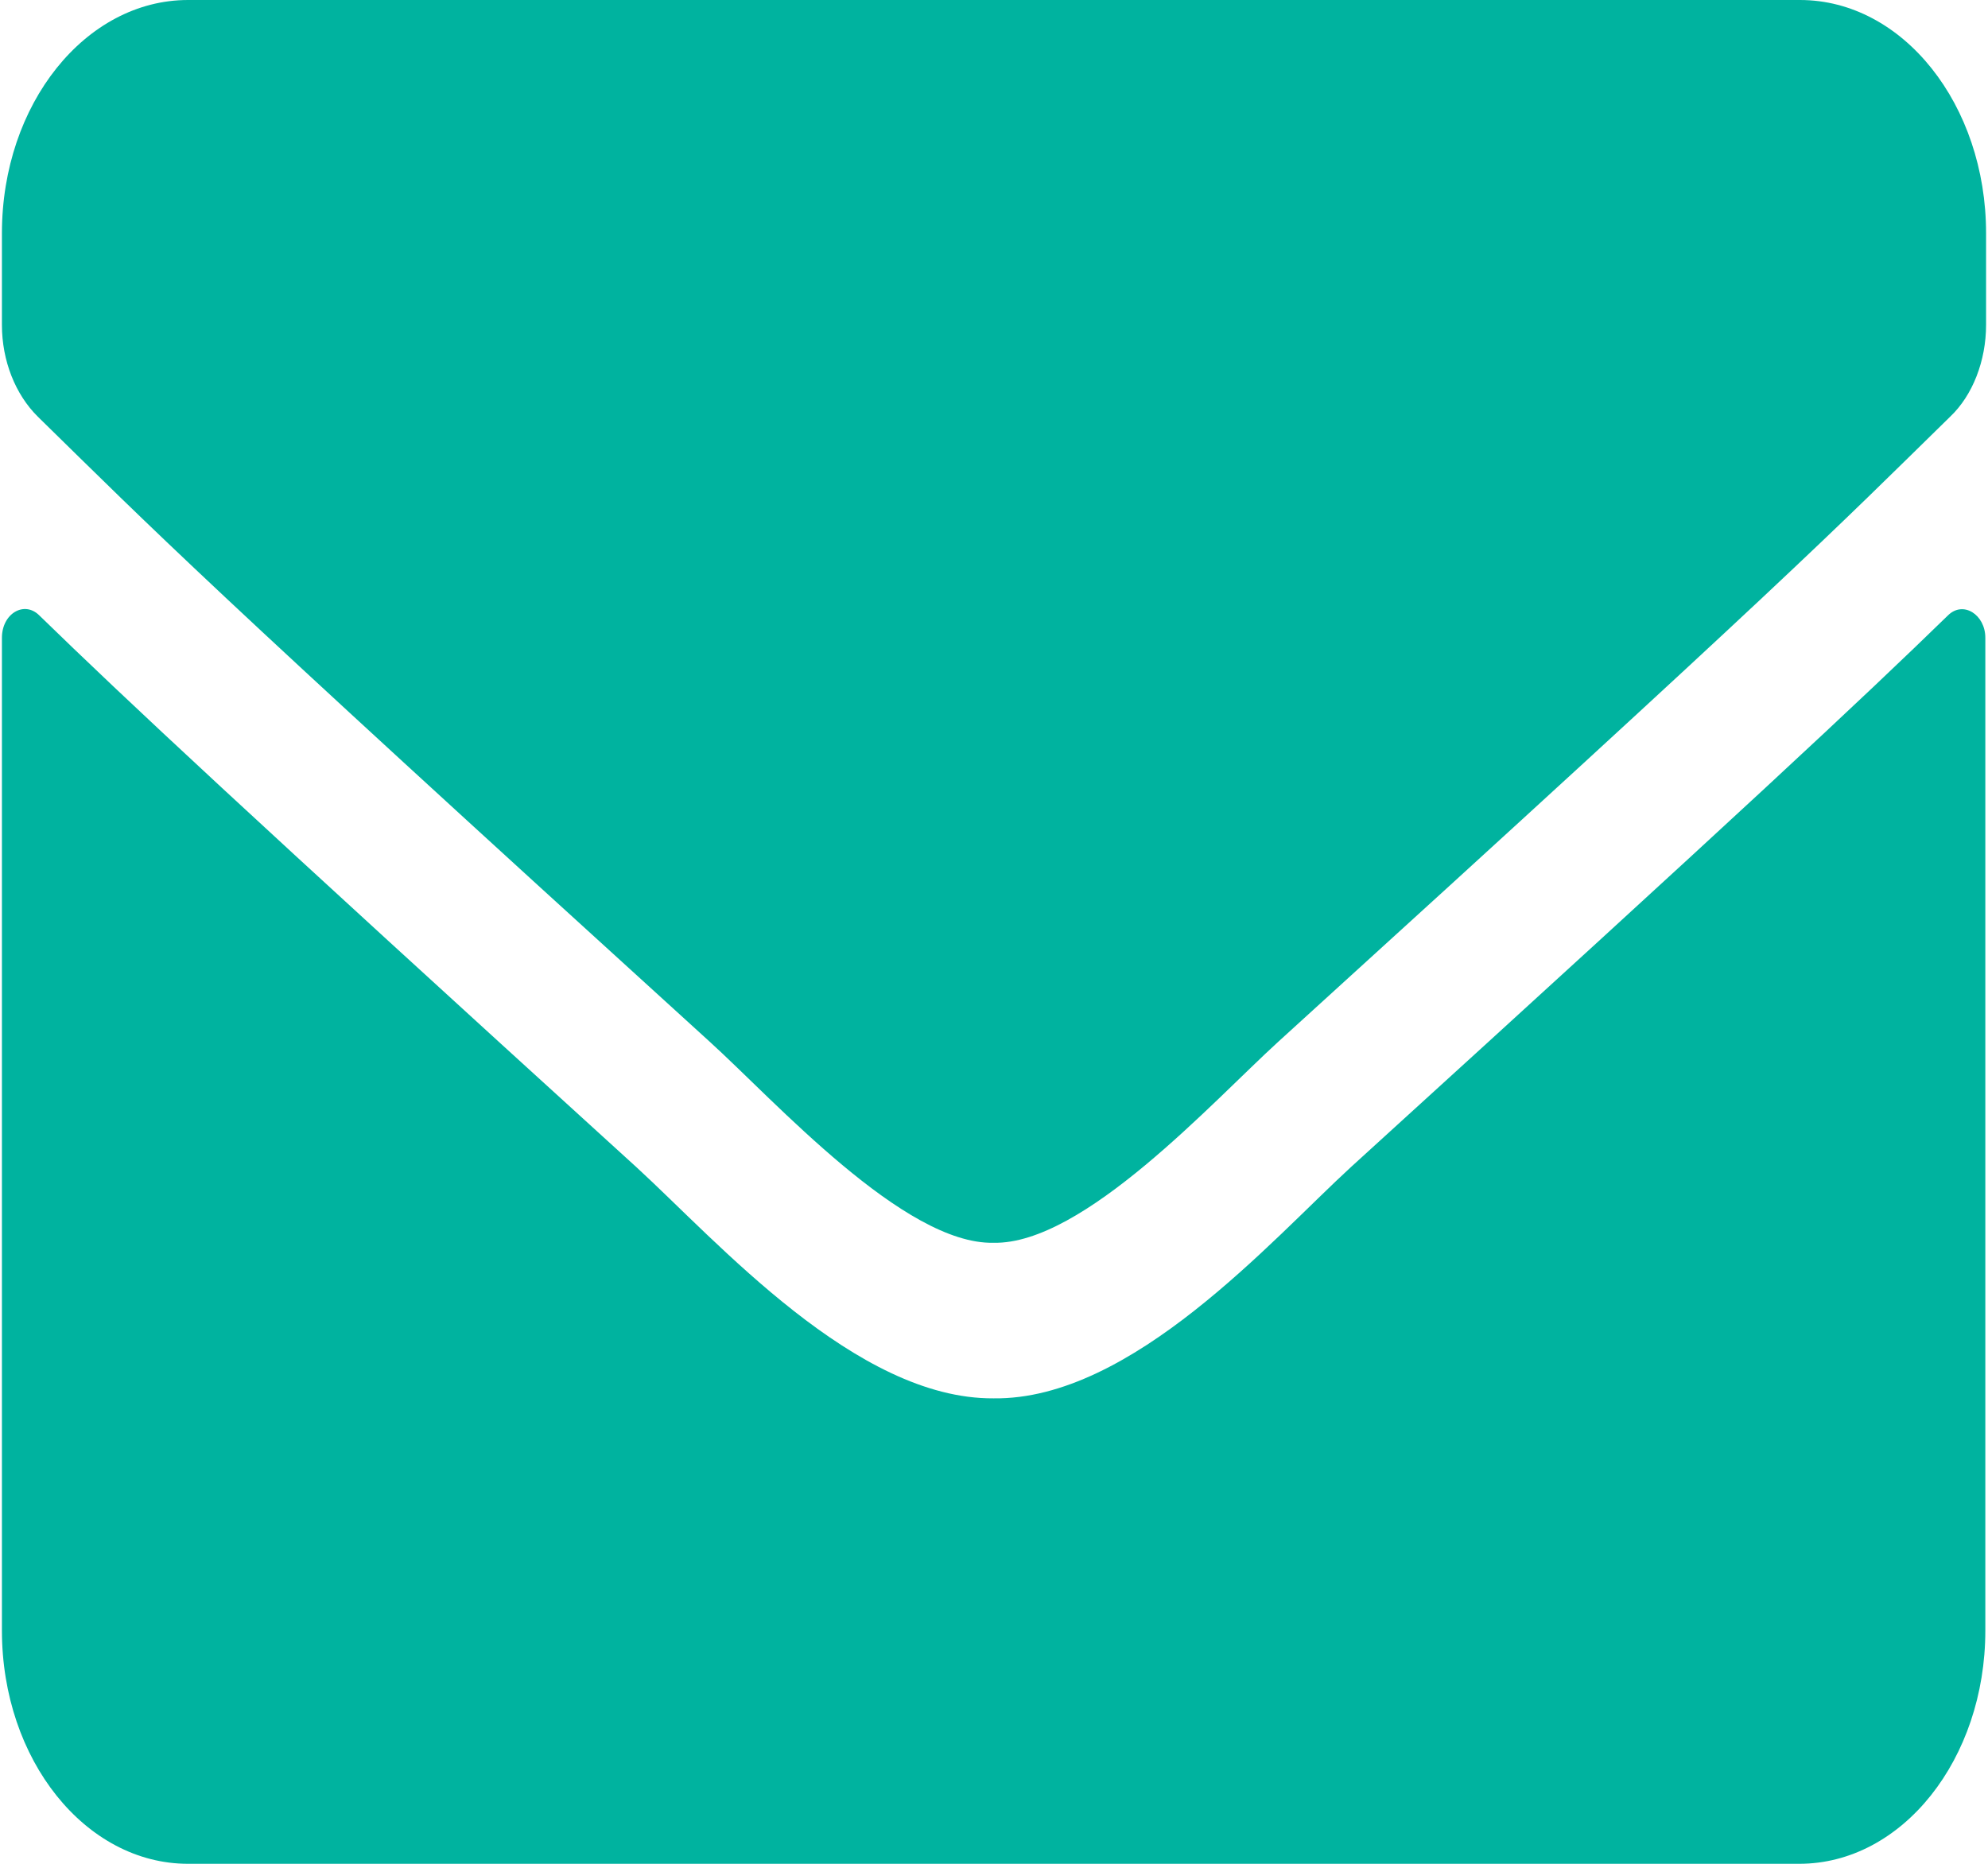
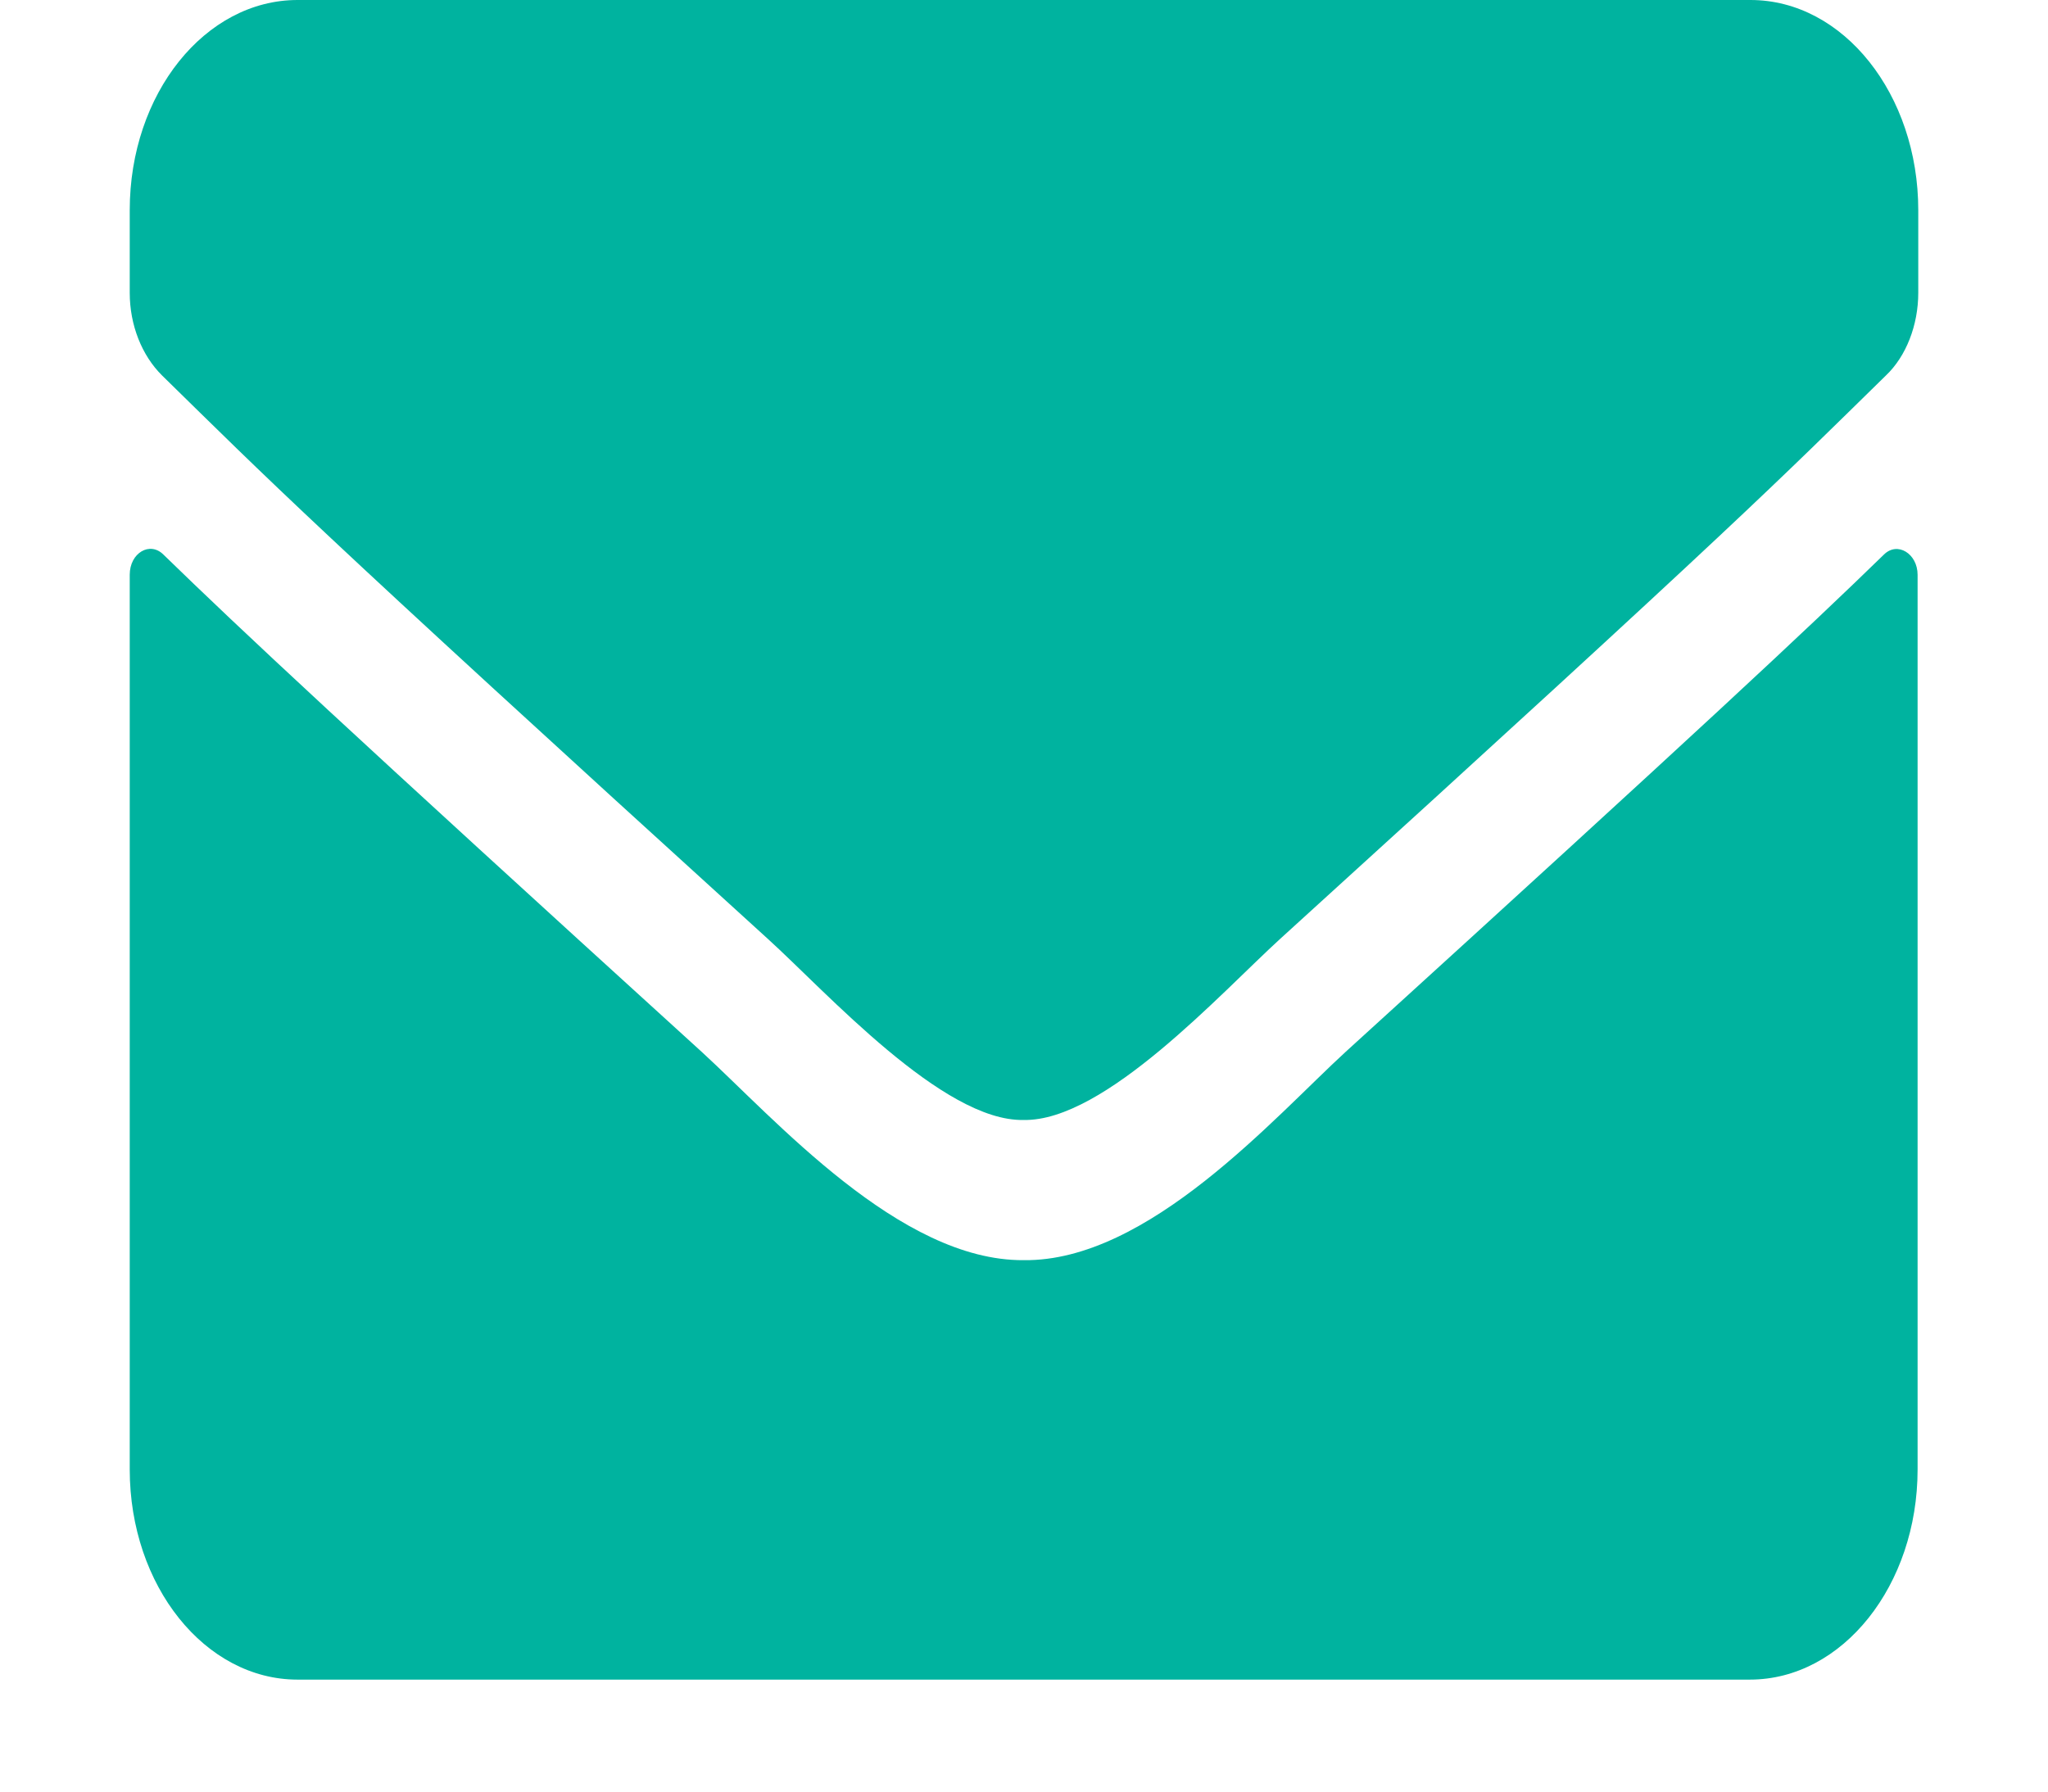
- <svg xmlns="http://www.w3.org/2000/svg" width="32pt" height="30pt" viewBox="0 0 32 30" version="1.1">
-   <g id="surface1">
-     <path style=" stroke:none;fill-rule:nonzero;fill:rgb(0%,70.196%,62.353%);fill-opacity:1;" d="M 31.355 9.906 C 31.598 9.664 31.957 9.891 31.957 10.266 L 31.957 26.246 C 31.957 28.312 30.621 30 28.961 30 L 3.027 30 C 1.379 30 0.031 28.328 0.031 26.246 L 0.031 10.266 C 0.031 9.875 0.391 9.664 0.633 9.906 C 2.027 11.262 3.879 12.996 10.242 18.785 C 11.555 19.988 13.781 22.523 15.992 22.508 C 18.219 22.539 20.48 19.945 21.746 18.785 C 28.109 12.996 29.961 11.262 31.355 9.906 Z M 15.992 20.004 C 17.438 20.035 19.52 17.73 20.578 16.766 C 28.855 9.242 29.48 8.578 31.391 6.707 C 31.754 6.363 31.969 5.805 31.969 5.23 L 31.969 3.754 C 31.969 1.688 30.633 0 28.973 0 L 3.027 0 C 1.379 0 0.031 1.672 0.031 3.754 L 0.031 5.23 C 0.031 5.805 0.246 6.348 0.609 6.707 C 2.52 8.578 3.145 9.242 11.422 16.766 C 12.469 17.715 14.551 20.035 15.992 20.004 Z M 15.992 20.004 " />
-   </g>
+ <svg xmlns="http://www.w3.org/2000/svg" viewBox="0 0 32 32" width="32px" height="28px">
+   <path style=" stroke:none;fill-rule:nonzero;fill:rgb(0%,70.196%,62.353%);fill-opacity:1;" d="M 31.355 9.906 C 31.598 9.664 31.957 9.891 31.957 10.266 L 31.957 26.246 C 31.957 28.312 30.621 30 28.961 30 L 3.027 30 C 1.379 30 0.031 28.328 0.031 26.246 L 0.031 10.266 C 0.031 9.875 0.391 9.664 0.633 9.906 C 2.027 11.262 3.879 12.996 10.242 18.785 C 11.555 19.988 13.781 22.523 15.992 22.508 C 18.219 22.539 20.48 19.945 21.746 18.785 C 28.109 12.996 29.961 11.262 31.355 9.906 Z M 15.992 20.004 C 17.438 20.035 19.52 17.73 20.578 16.766 C 28.855 9.242 29.48 8.578 31.391 6.707 C 31.754 6.363 31.969 5.805 31.969 5.23 L 31.969 3.754 C 31.969 1.688 30.633 0 28.973 0 L 3.027 0 C 1.379 0 0.031 1.672 0.031 3.754 L 0.031 5.23 C 0.031 5.805 0.246 6.348 0.609 6.707 C 2.52 8.578 3.145 9.242 11.422 16.766 C 12.469 17.715 14.551 20.035 15.992 20.004 Z M 15.992 20.004 " />
</svg>
